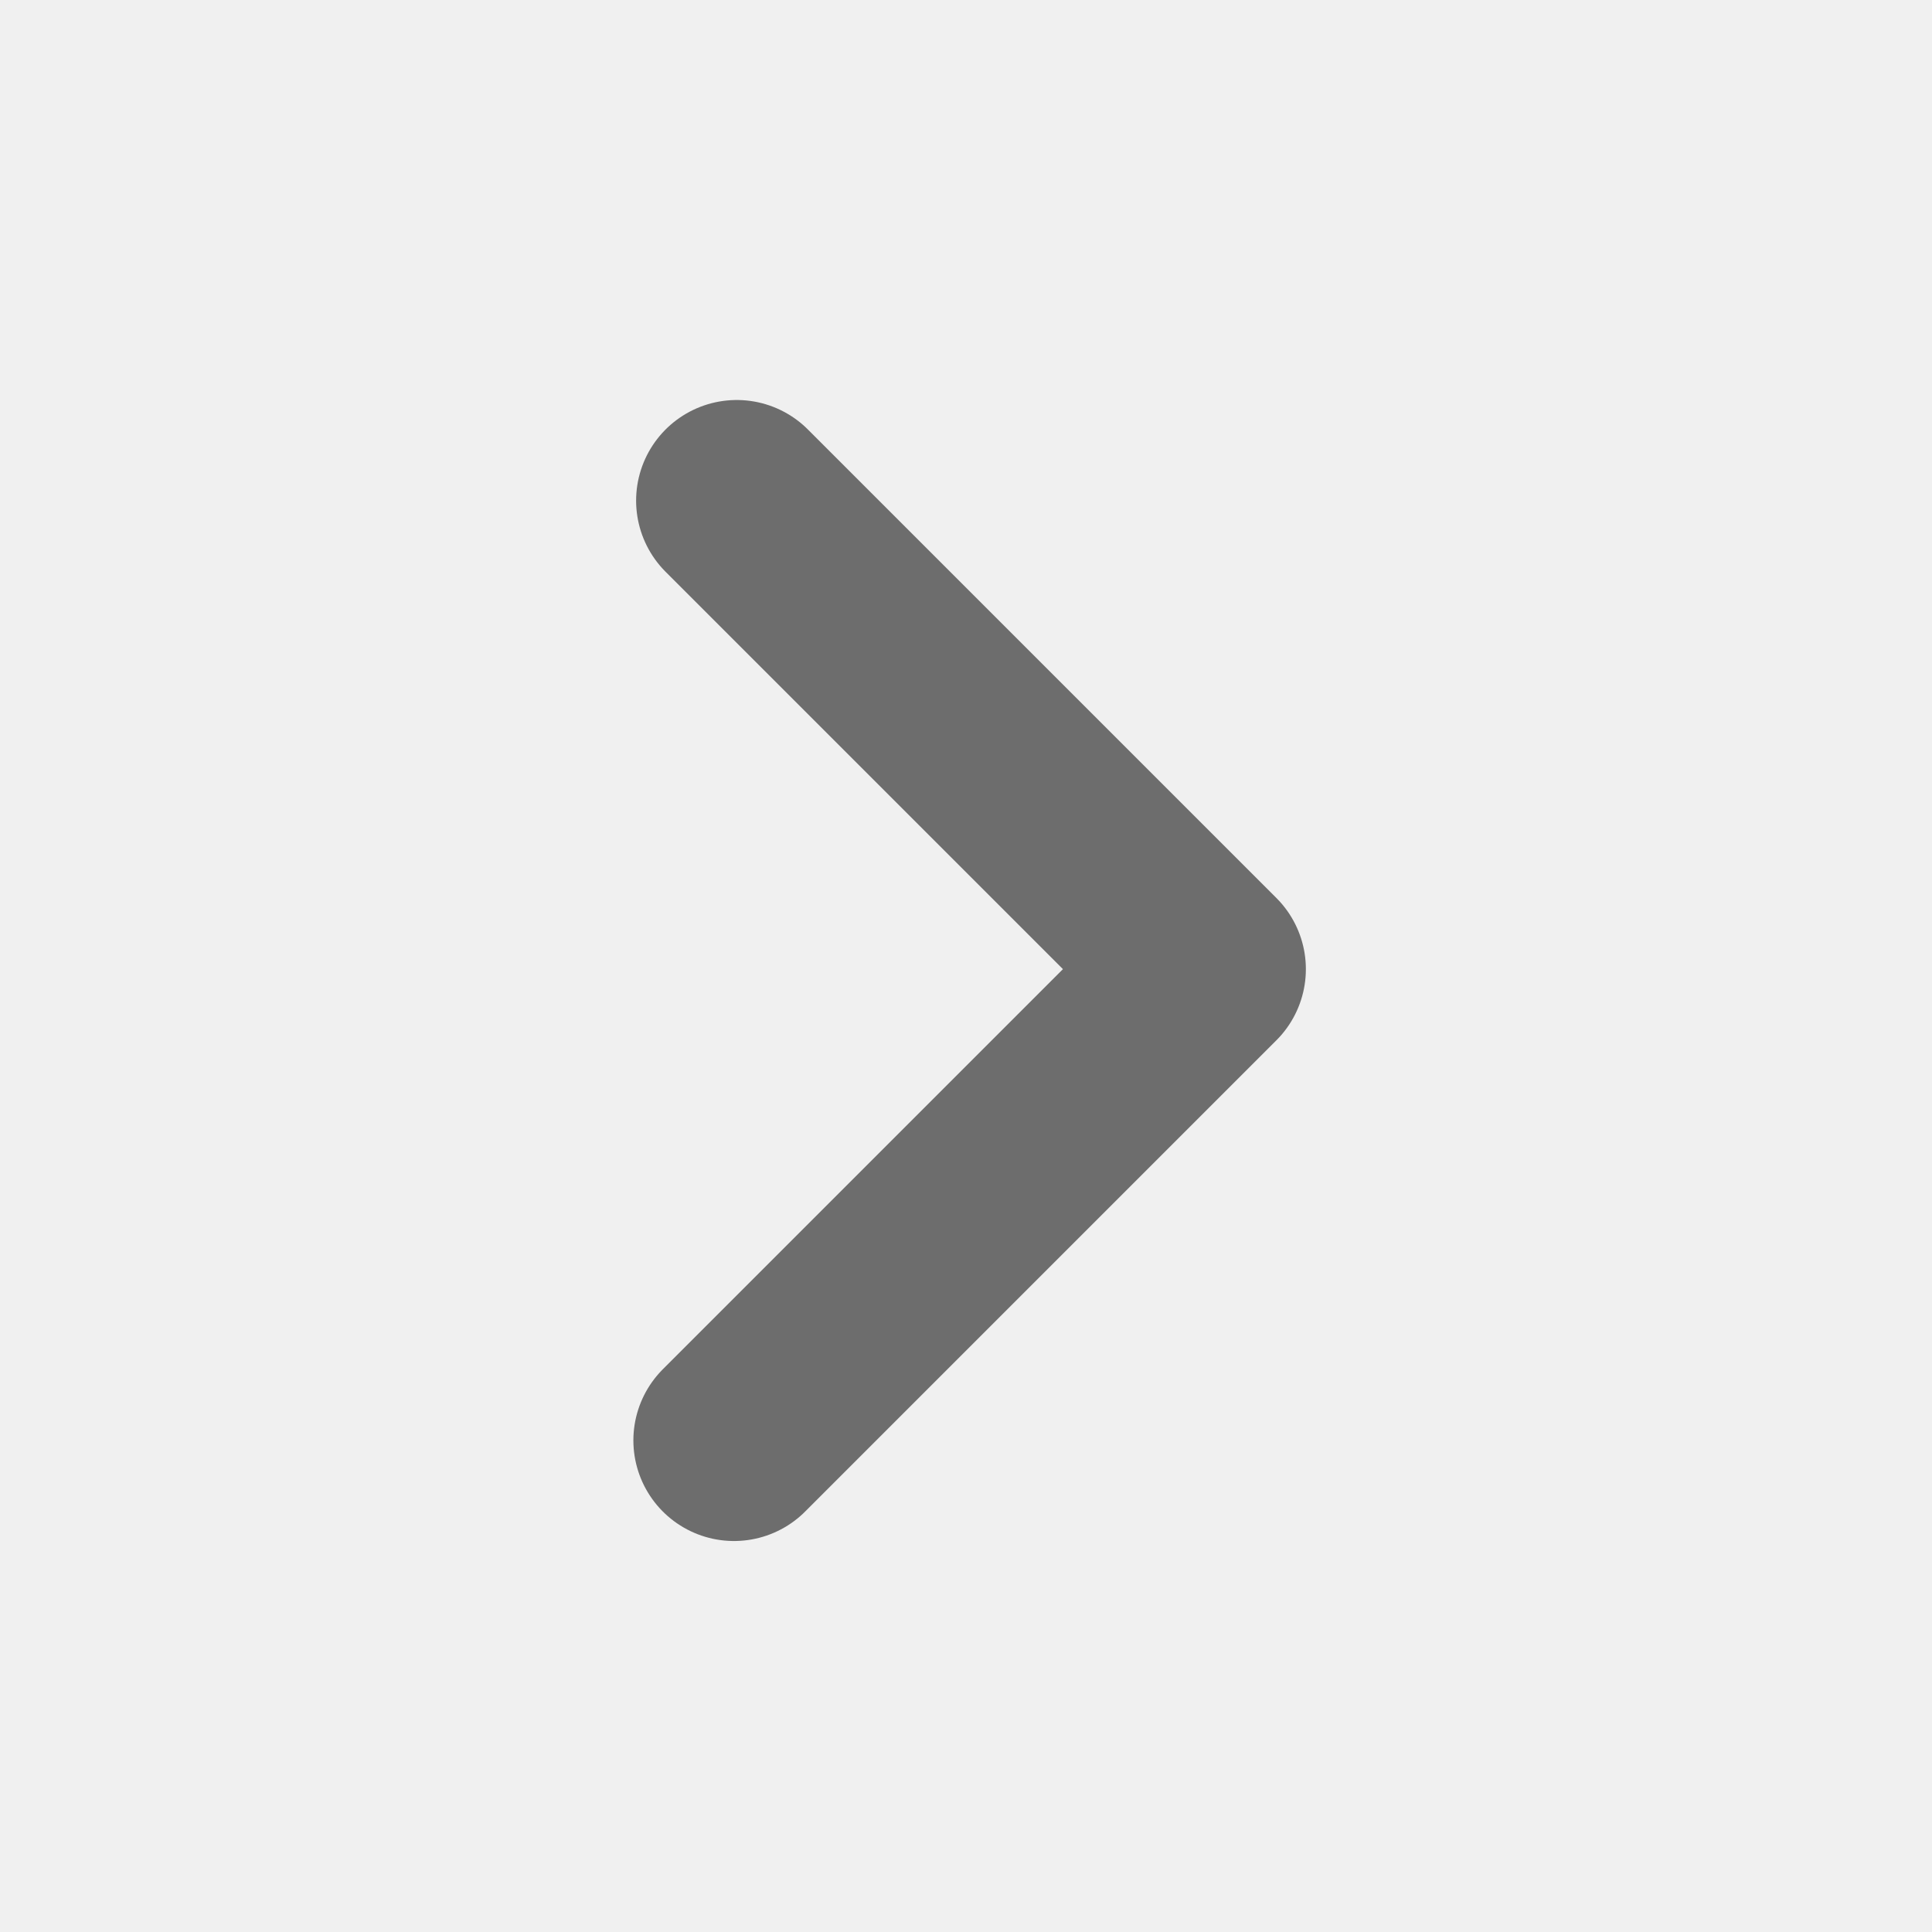
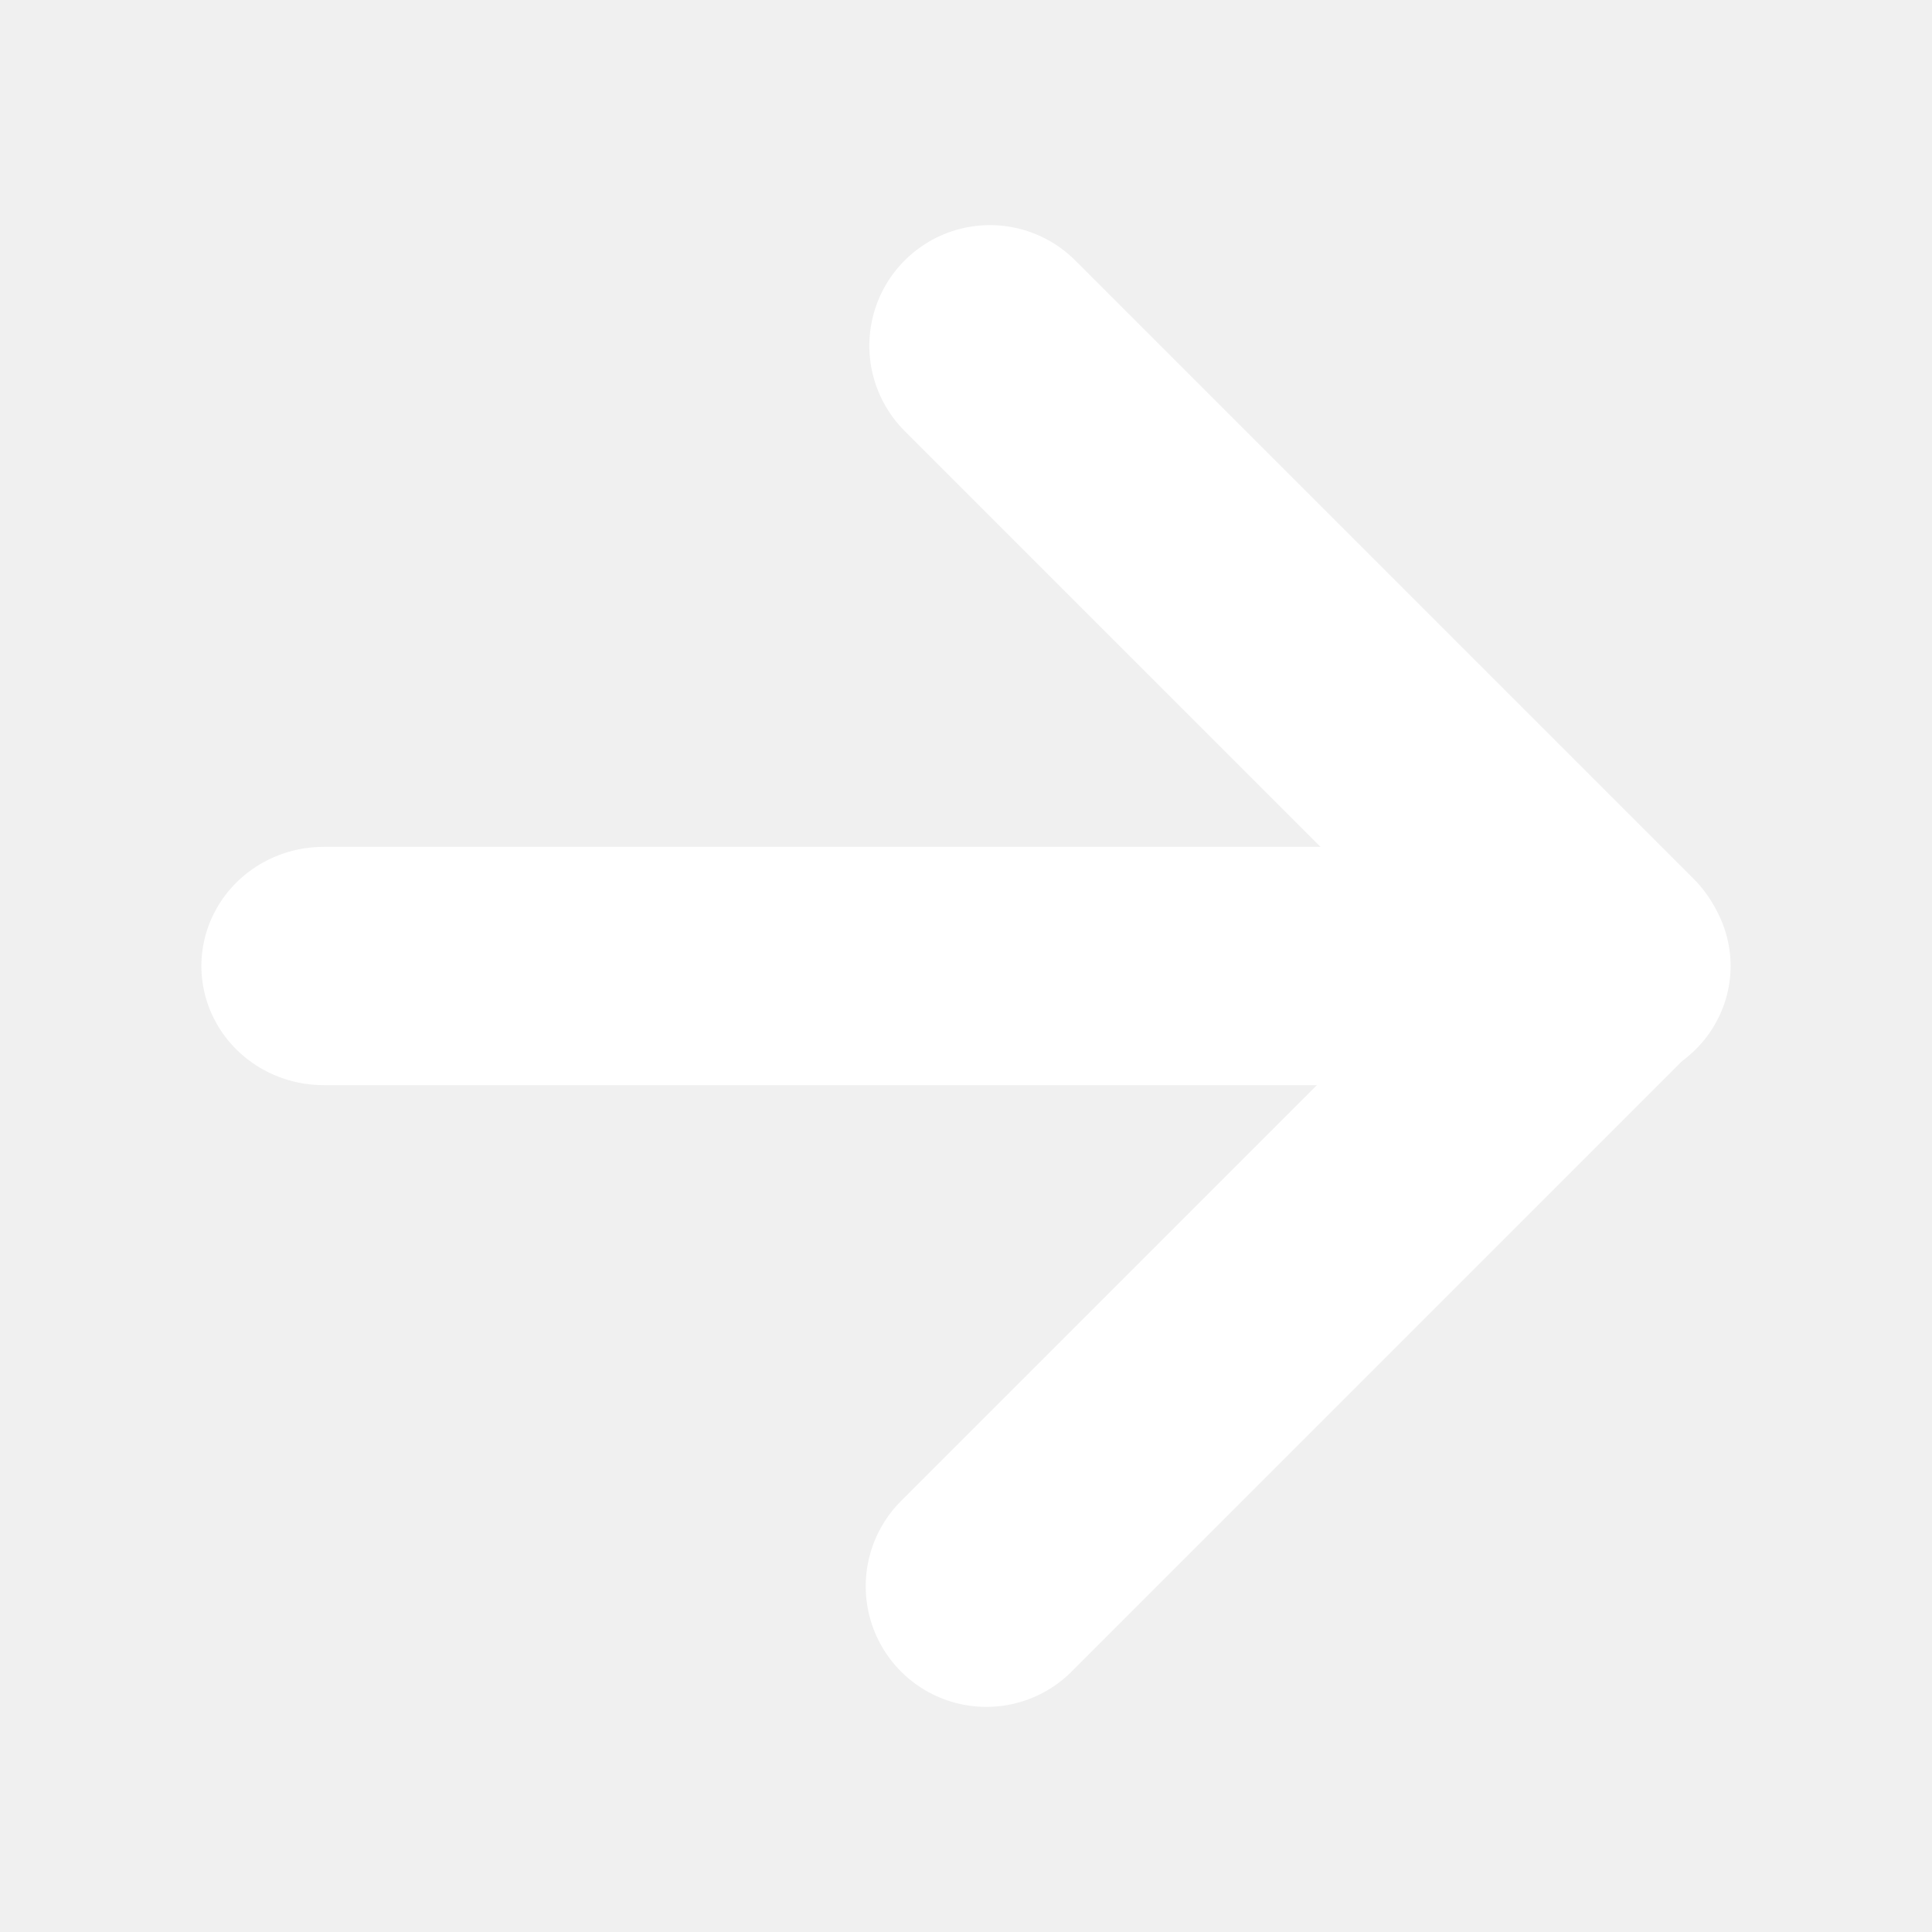
<svg xmlns="http://www.w3.org/2000/svg" width="100%" height="100%" viewBox="0 0 24 24" version="1.1" xml:space="preserve" style="fill-rule:evenodd;clip-rule:evenodd;stroke-linecap:round;stroke-linejoin:round;stroke-miterlimit:1.5;">
-   <path d="M9.152,6.219L14.972,12.039L9.118,17.893" style="fill:none;stroke:rgb(109,109,109);stroke-width:2.5px;" />
+   <g transform="matrix(1,0,0,1,4.78025,0)">
+     <g transform="matrix(1.32007,0,0,1.32007,-4.56411,-3.91478)">
+       <path d="M9.152,6.219L14.972,12.039L9.118,17.893" style="fill:none;stroke:white;stroke-width:2.27px;" />
+     </g>
+     <g transform="matrix(-1.02579,0,0,1,19.5973,0)">
+       <path d="M4.287,12L19.846,12" style="fill:none;stroke:white;stroke-width:2.96px;" />
+     </g>
+   </g>
</svg>
